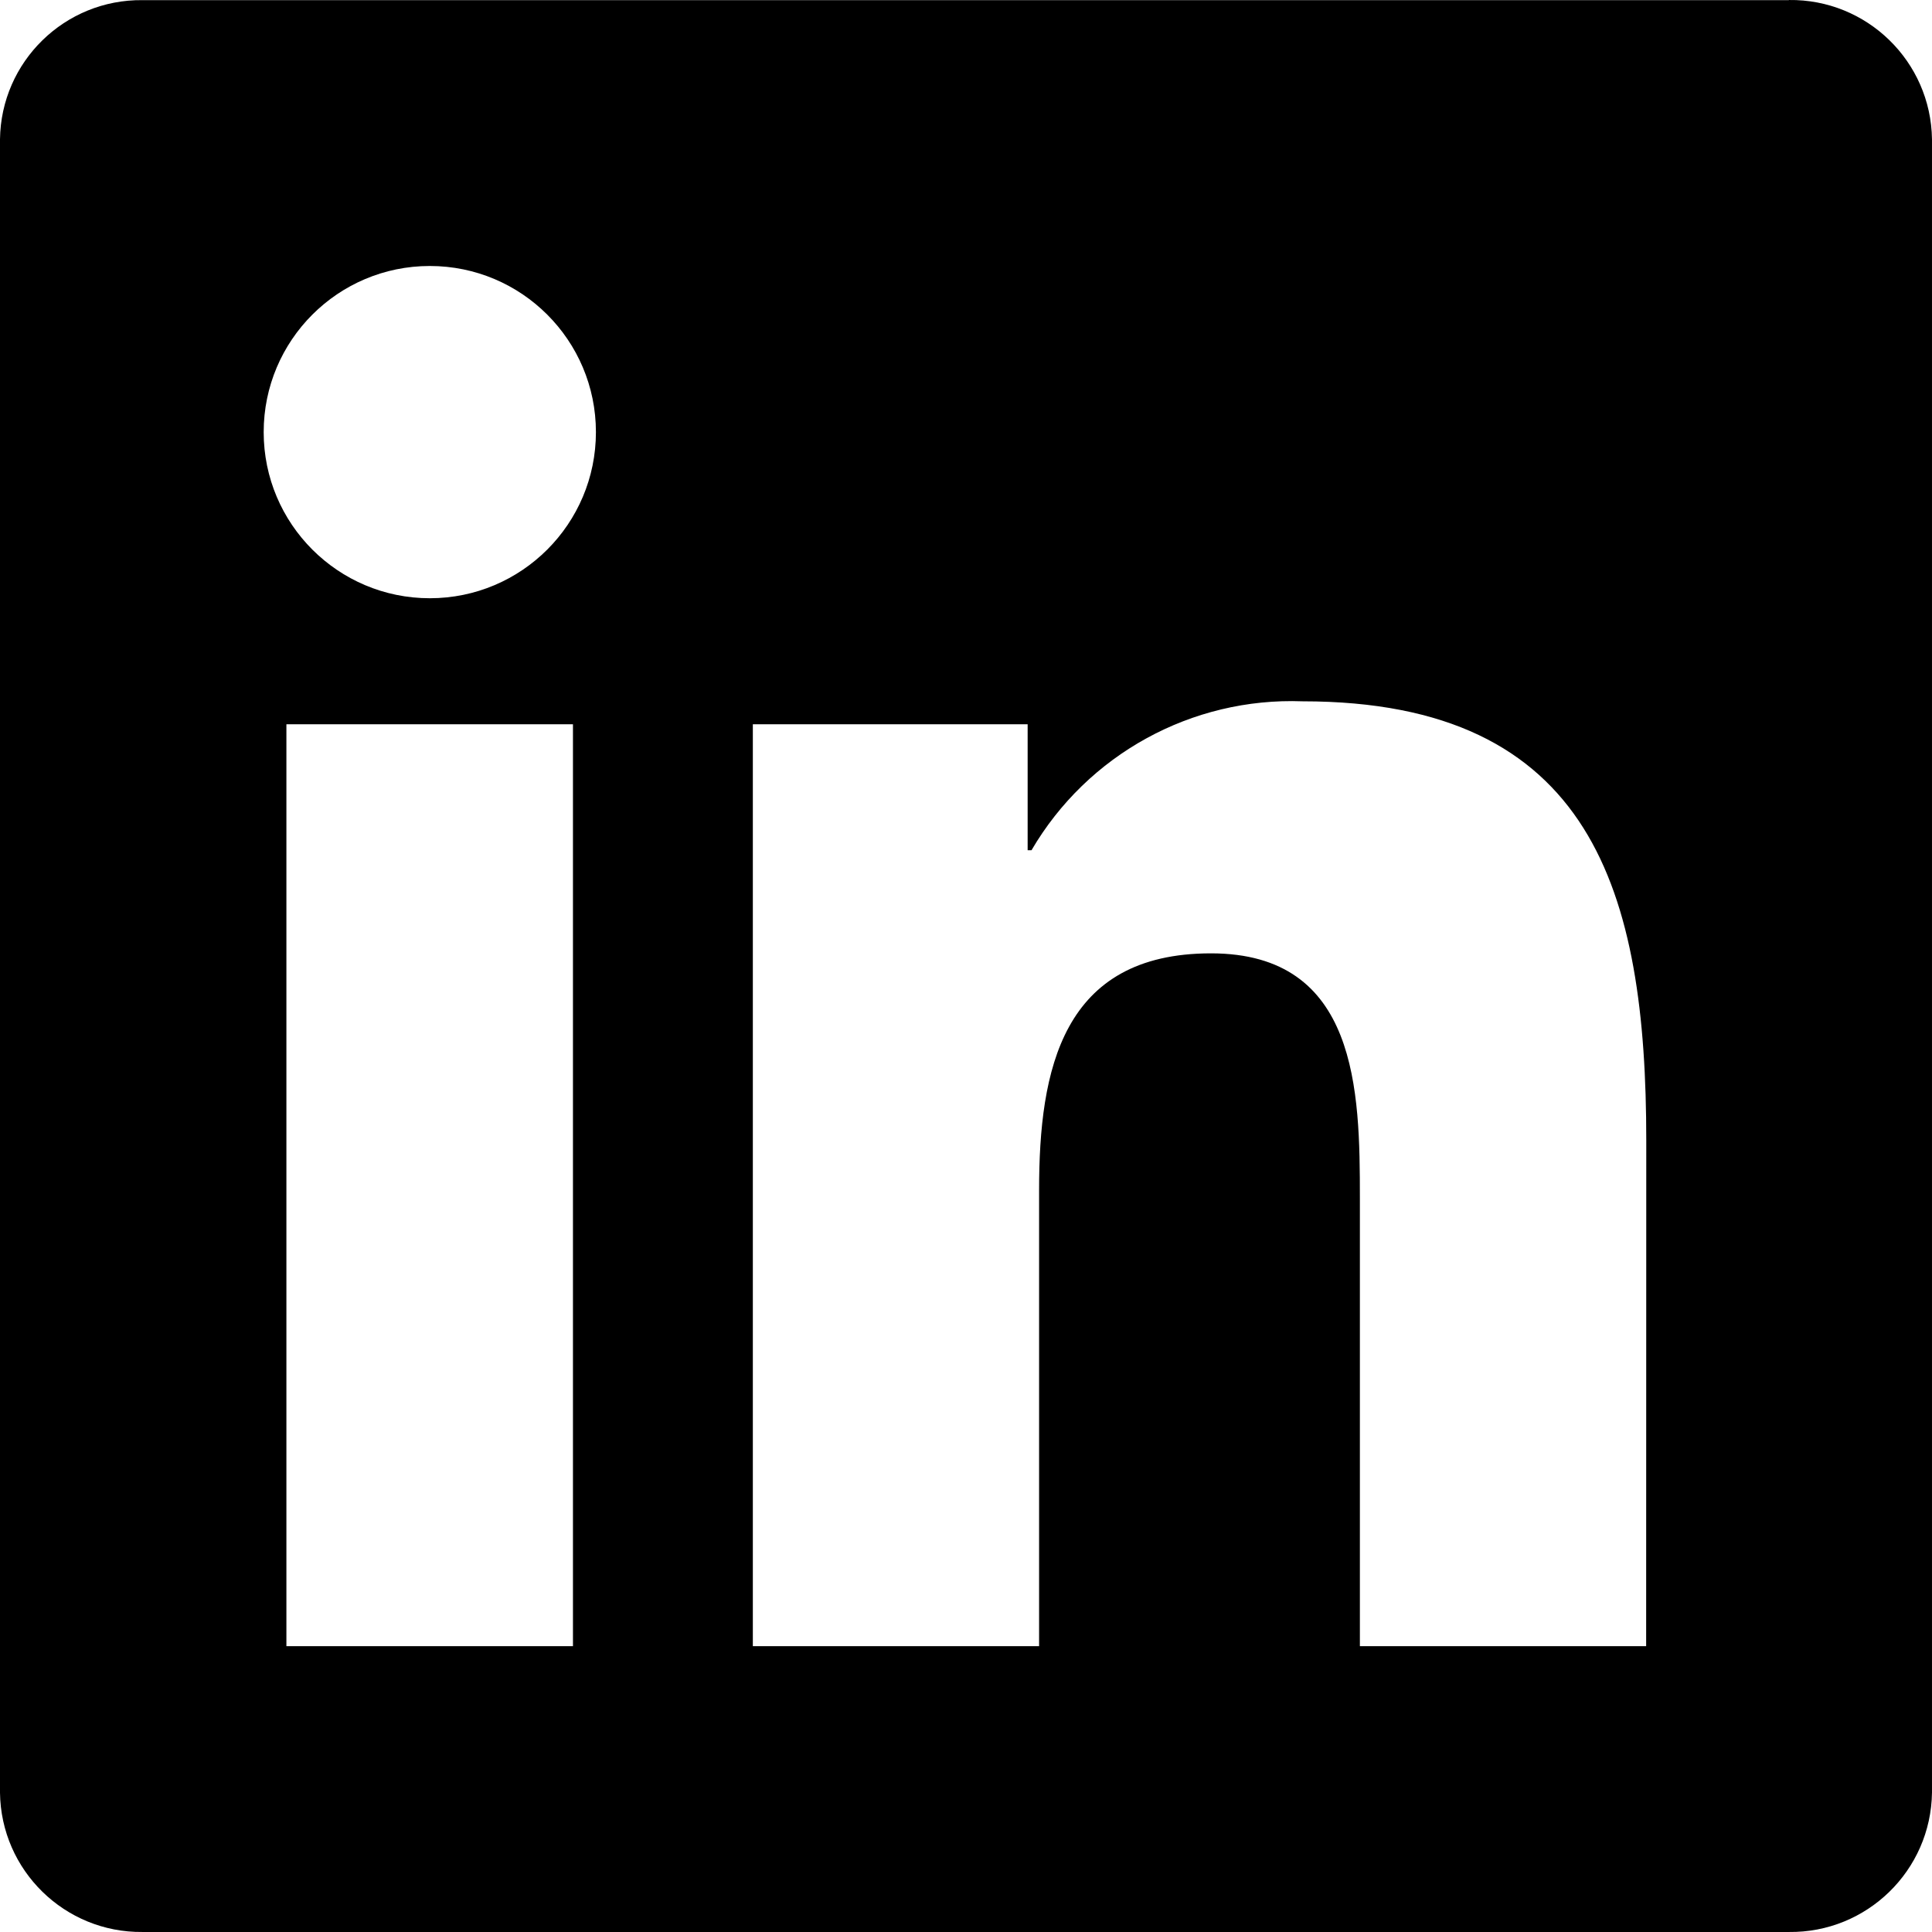
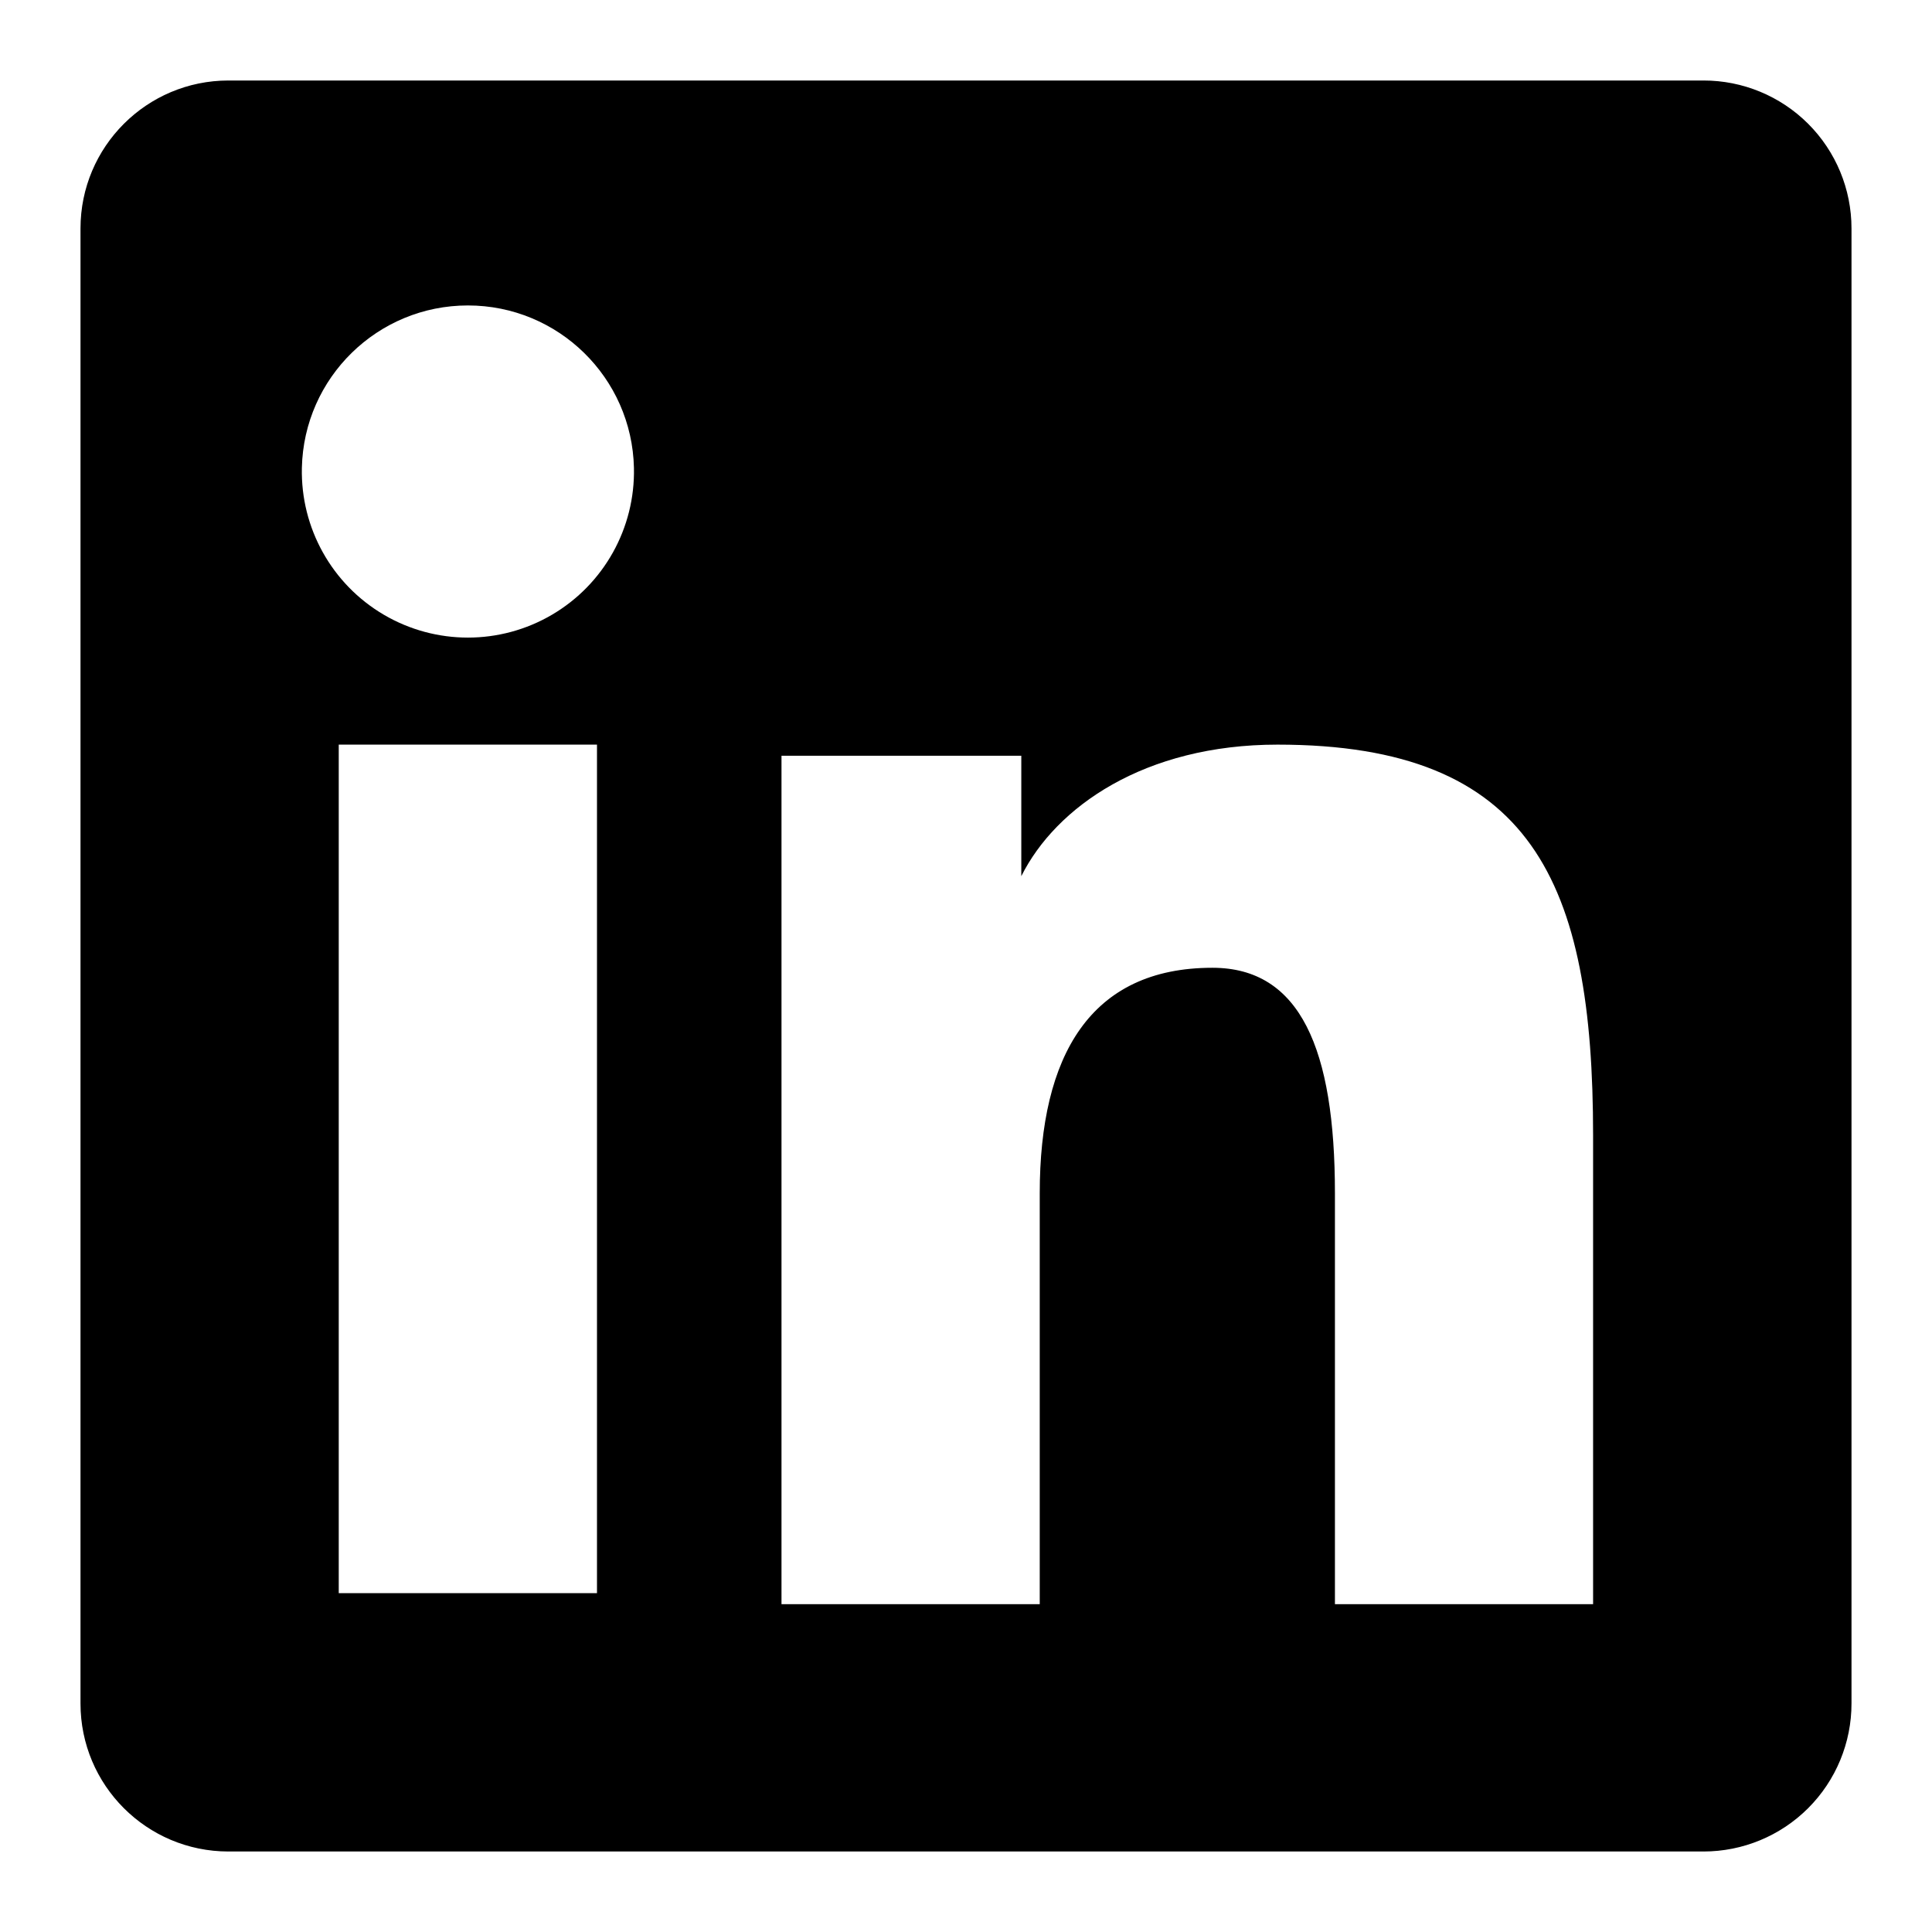
- <svg xmlns="http://www.w3.org/2000/svg" aria-hidden="true" role="img" width="32" height="32" preserveAspectRatio="xMidYMid meet" viewBox="0 0 256 256">
-   <path d="M218.123 218.127h-37.931v-59.403c0-14.165-.253-32.4-19.728-32.4c-19.756 0-22.779 15.434-22.779 31.369v60.43h-37.93V95.967h36.413v16.694h.51a39.907 39.907 0 0 1 35.928-19.733c38.445 0 45.533 25.288 45.533 58.186l-.016 67.013zM56.955 79.27c-12.157.002-22.014-9.852-22.016-22.009c-.002-12.157 9.851-22.014 22.008-22.016c12.157-.003 22.014 9.851 22.016 22.008A22.013 22.013 0 0 1 56.955 79.27m18.966 138.858H37.95V95.967h37.97v122.16zM237.033.018H18.89C8.58-.098.125 8.161-.001 18.471v219.053c.122 10.315 8.576 18.582 18.89 18.474h218.144c10.336.128 18.823-8.139 18.966-18.474V18.454c-.147-10.33-8.635-18.588-18.966-18.453" fill="#000000" />
+ <svg xmlns="http://www.w3.org/2000/svg" aria-hidden="true" role="img" width="1em" height="1em" preserveAspectRatio="xMidYMid meet" viewBox="0 0 24 24">
+   <path fill="currentColor" fill-rule="evenodd" d="M1 2.838A1.838 1.838 0 0 1 2.838 1H21.16A1.837 1.837 0 0 1 23 2.838V21.16A1.838 1.838 0 0 1 21.161 23H2.838A1.838 1.838 0 0 1 1 21.161V2.838Zm8.708 6.55h2.979v1.496c.43-.86 1.53-1.634 3.183-1.634c3.169 0 3.92 1.713 3.92 4.856v5.822h-3.207v-5.106c0-1.79-.43-2.8-1.522-2.8c-1.515 0-2.145 1.089-2.145 2.8v5.106H9.708V9.388Zm-5.5 10.403h3.208V9.25H4.208v10.54ZM7.875 5.812a2.063 2.063 0 1 1-4.125 0a2.063 2.063 0 0 1 4.125 0Z" clip-rule="evenodd" />
</svg>
